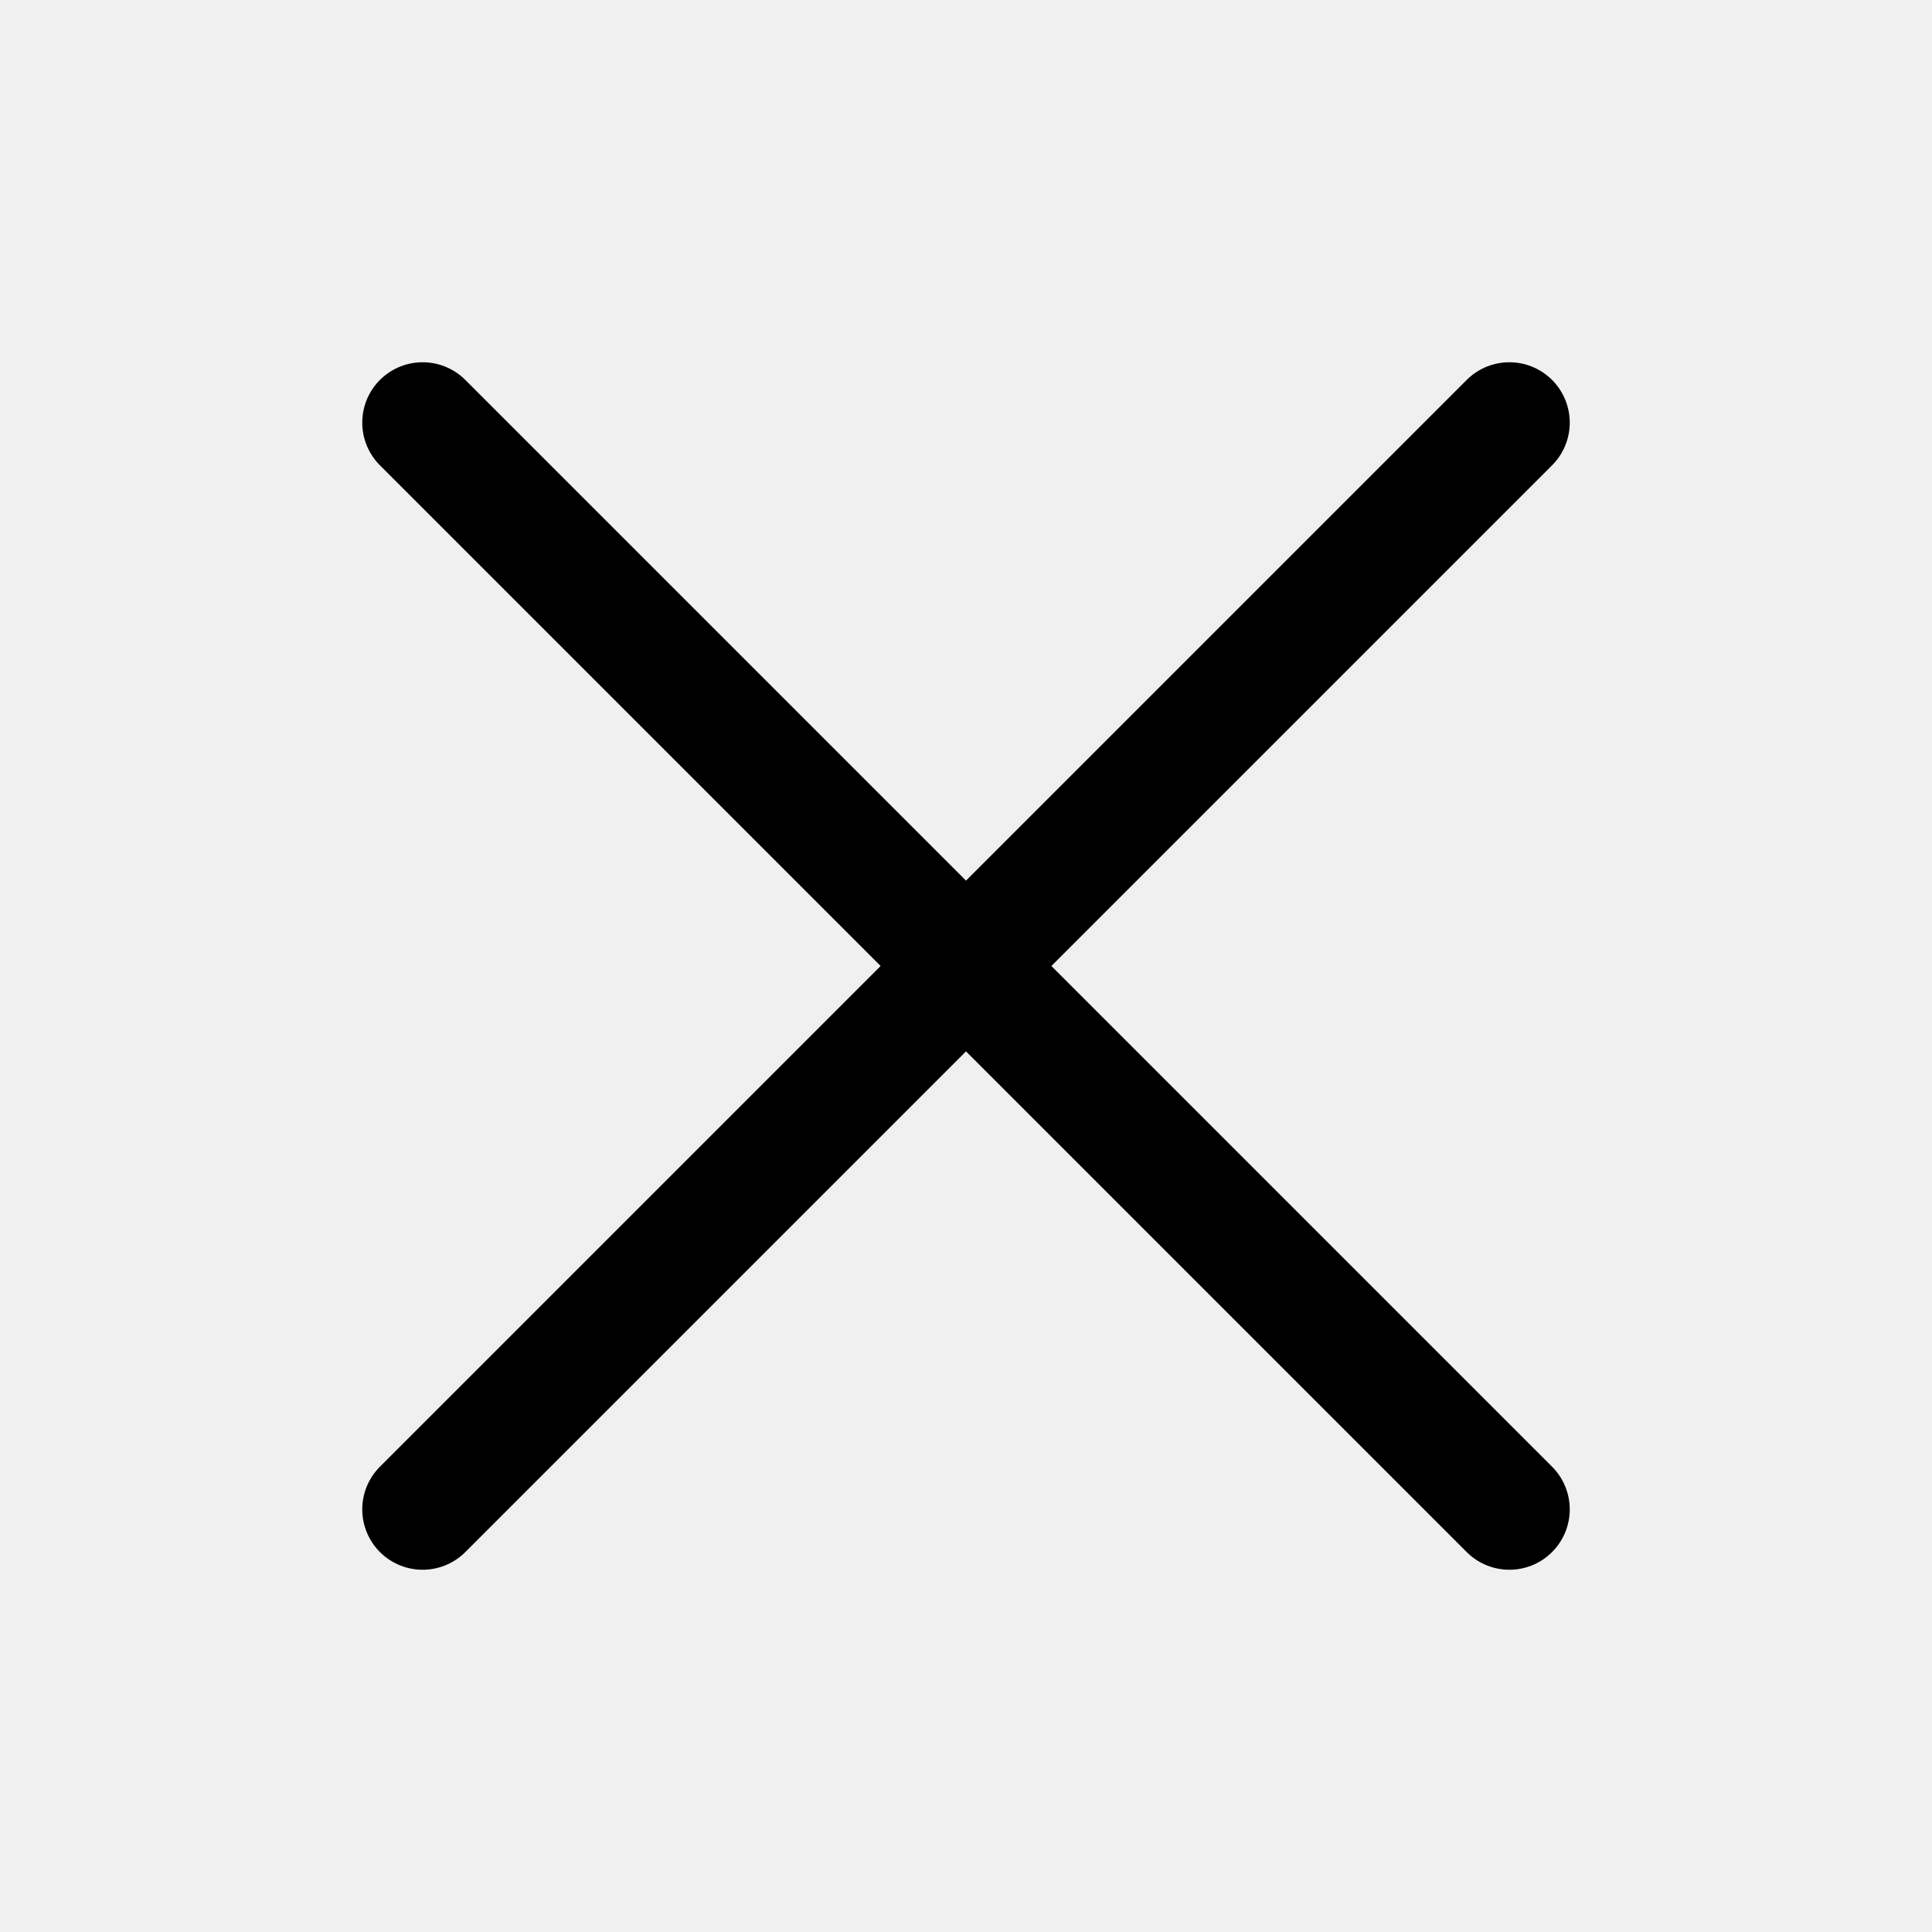
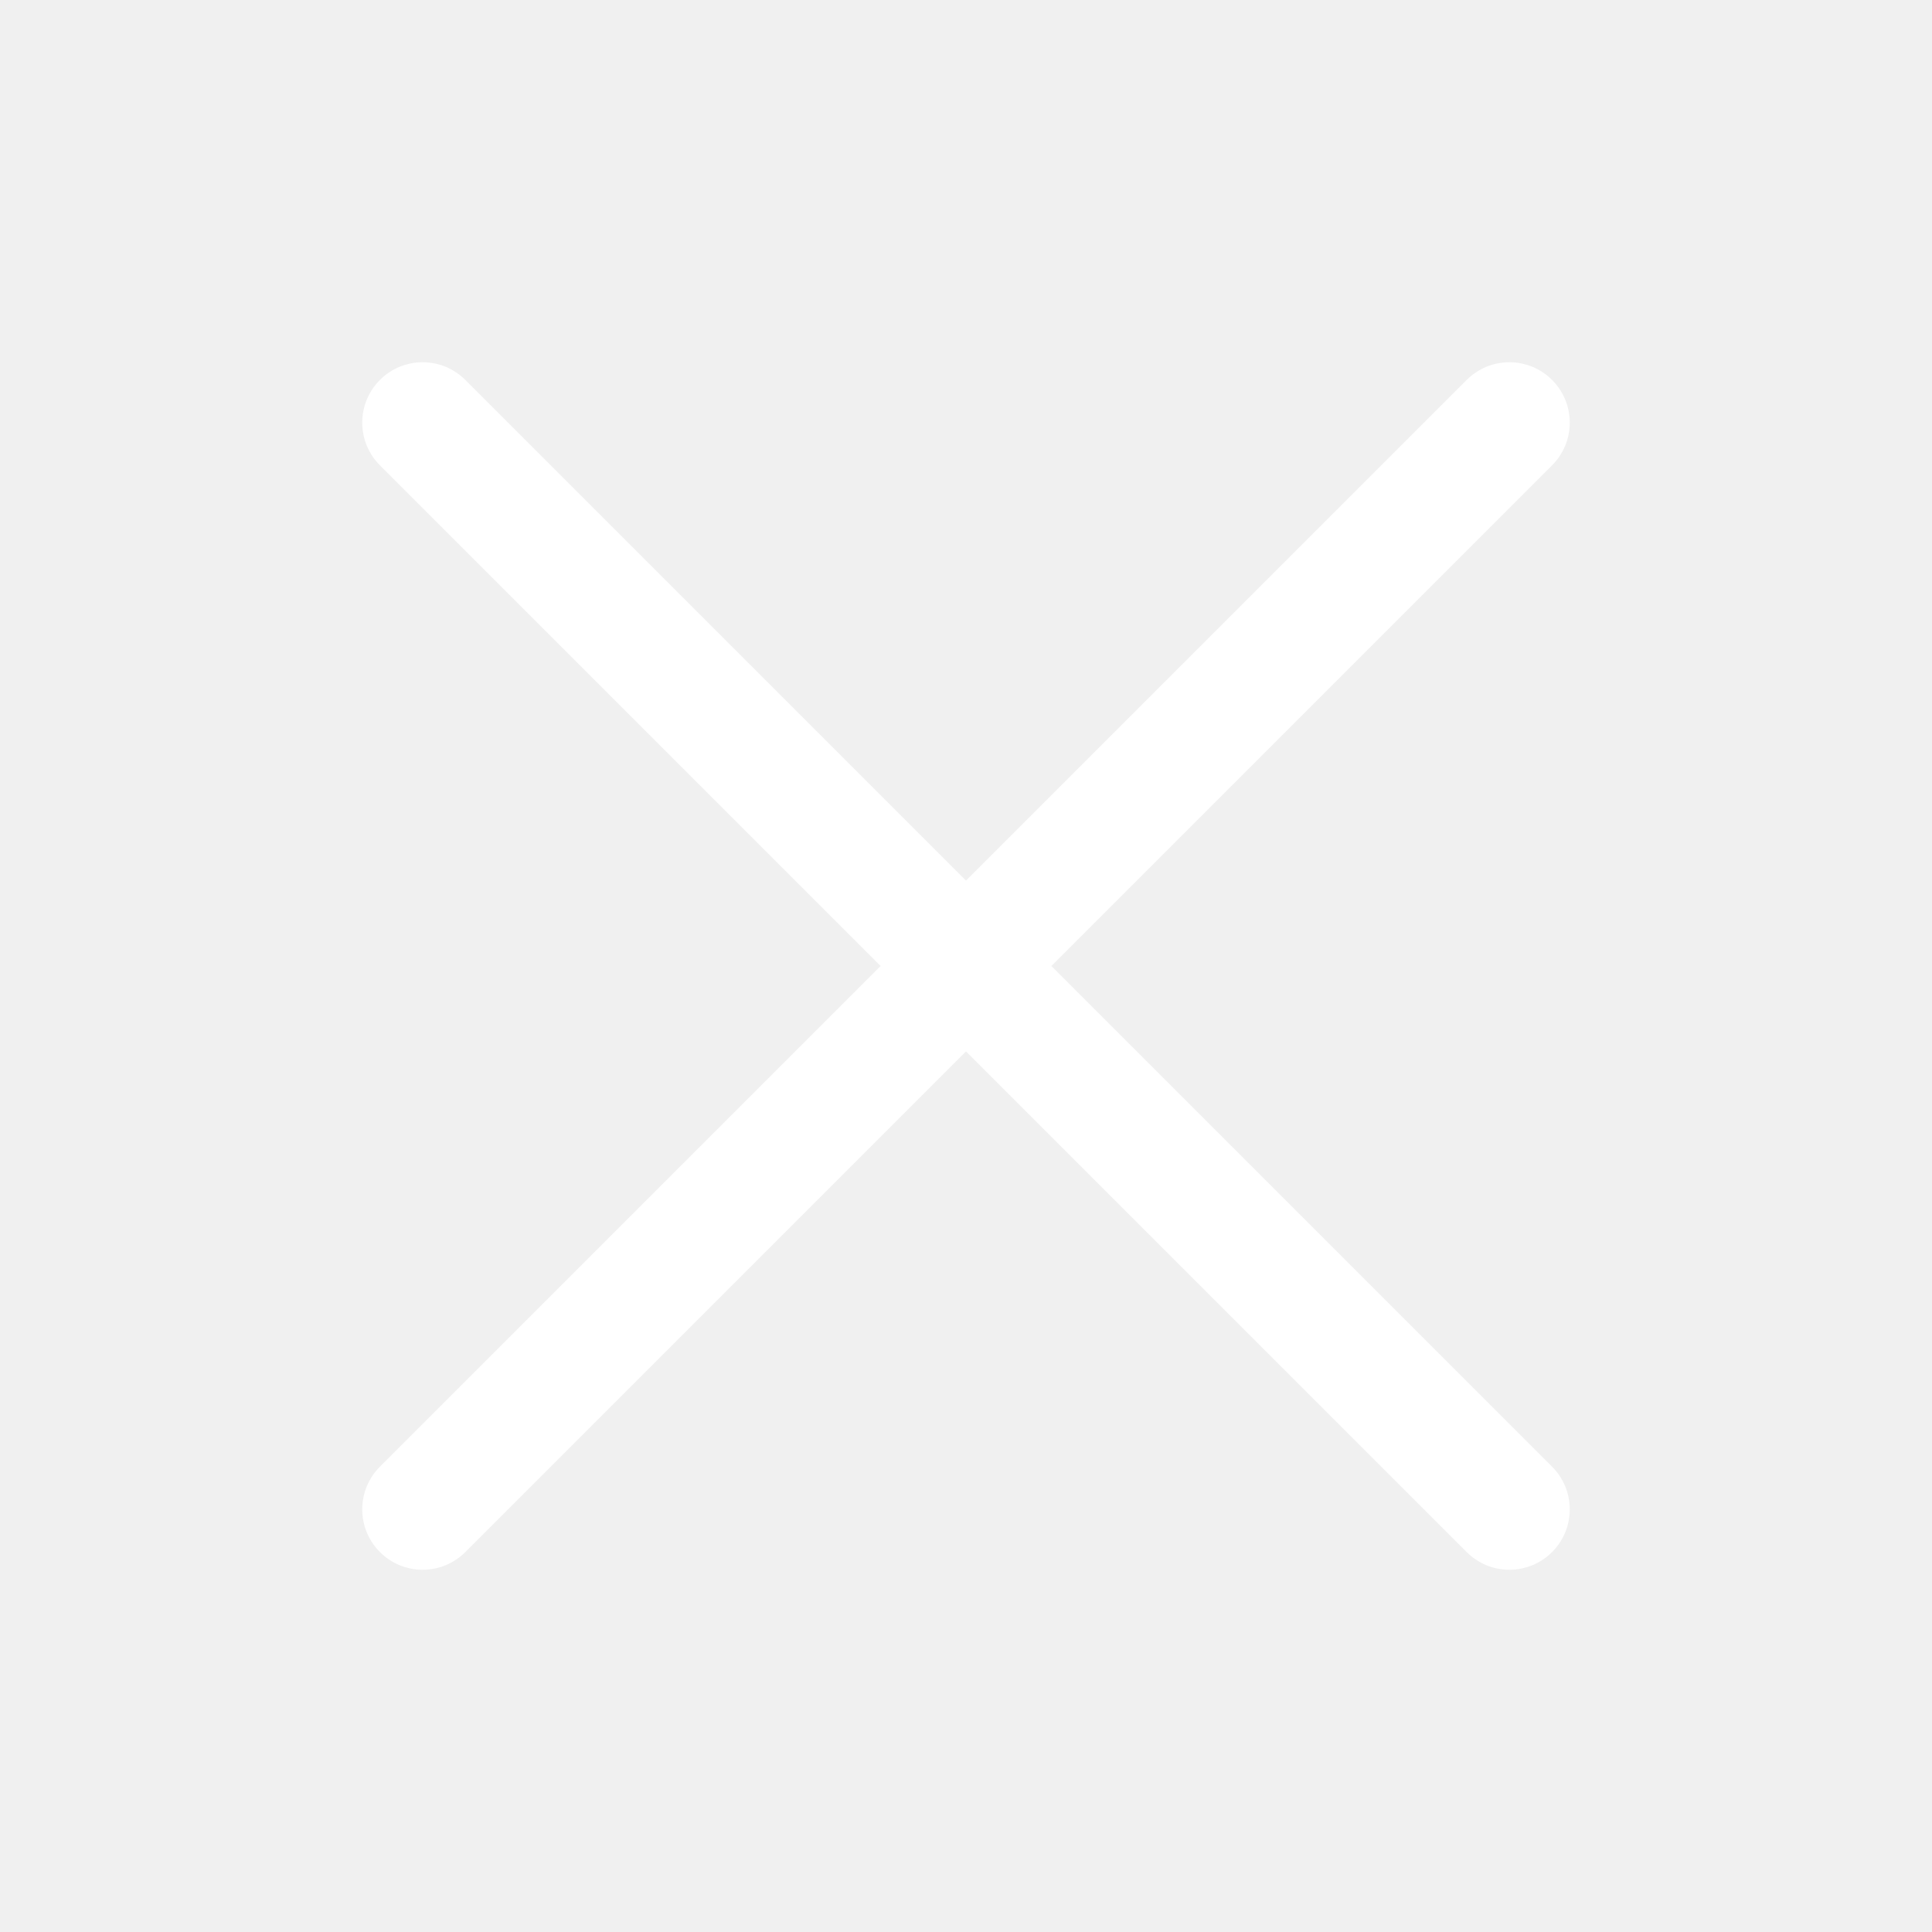
<svg xmlns="http://www.w3.org/2000/svg" width="32" height="32" viewBox="0 0 32 32" fill="none">
-   <path d="M25 7L7 25" stroke="black" stroke-width="2" stroke-linecap="round" stroke-linejoin="round" />
-   <path d="M25 25L7 7" stroke="black" stroke-width="2" stroke-linecap="round" stroke-linejoin="round" />
+   <path fill-rule="evenodd" clip-rule="evenodd" d="M25.707 6.293C26.098 6.683 26.098 7.317 25.707 7.707L7.707 25.707C7.317 26.098 6.683 26.098 6.293 25.707C5.902 25.317 5.902 24.683 6.293 24.293L24.293 6.293C24.683 5.902 25.317 5.902 25.707 6.293Z" fill="white" />
+   <path fill-rule="evenodd" clip-rule="evenodd" d="M6.293 6.293C6.683 5.902 7.317 5.902 7.707 6.293L25.707 24.293C26.098 24.683 26.098 25.317 25.707 25.707C25.317 26.098 24.683 26.098 24.293 25.707L6.293 7.707C5.902 7.317 5.902 6.683 6.293 6.293Z" fill="white" />
</svg>
